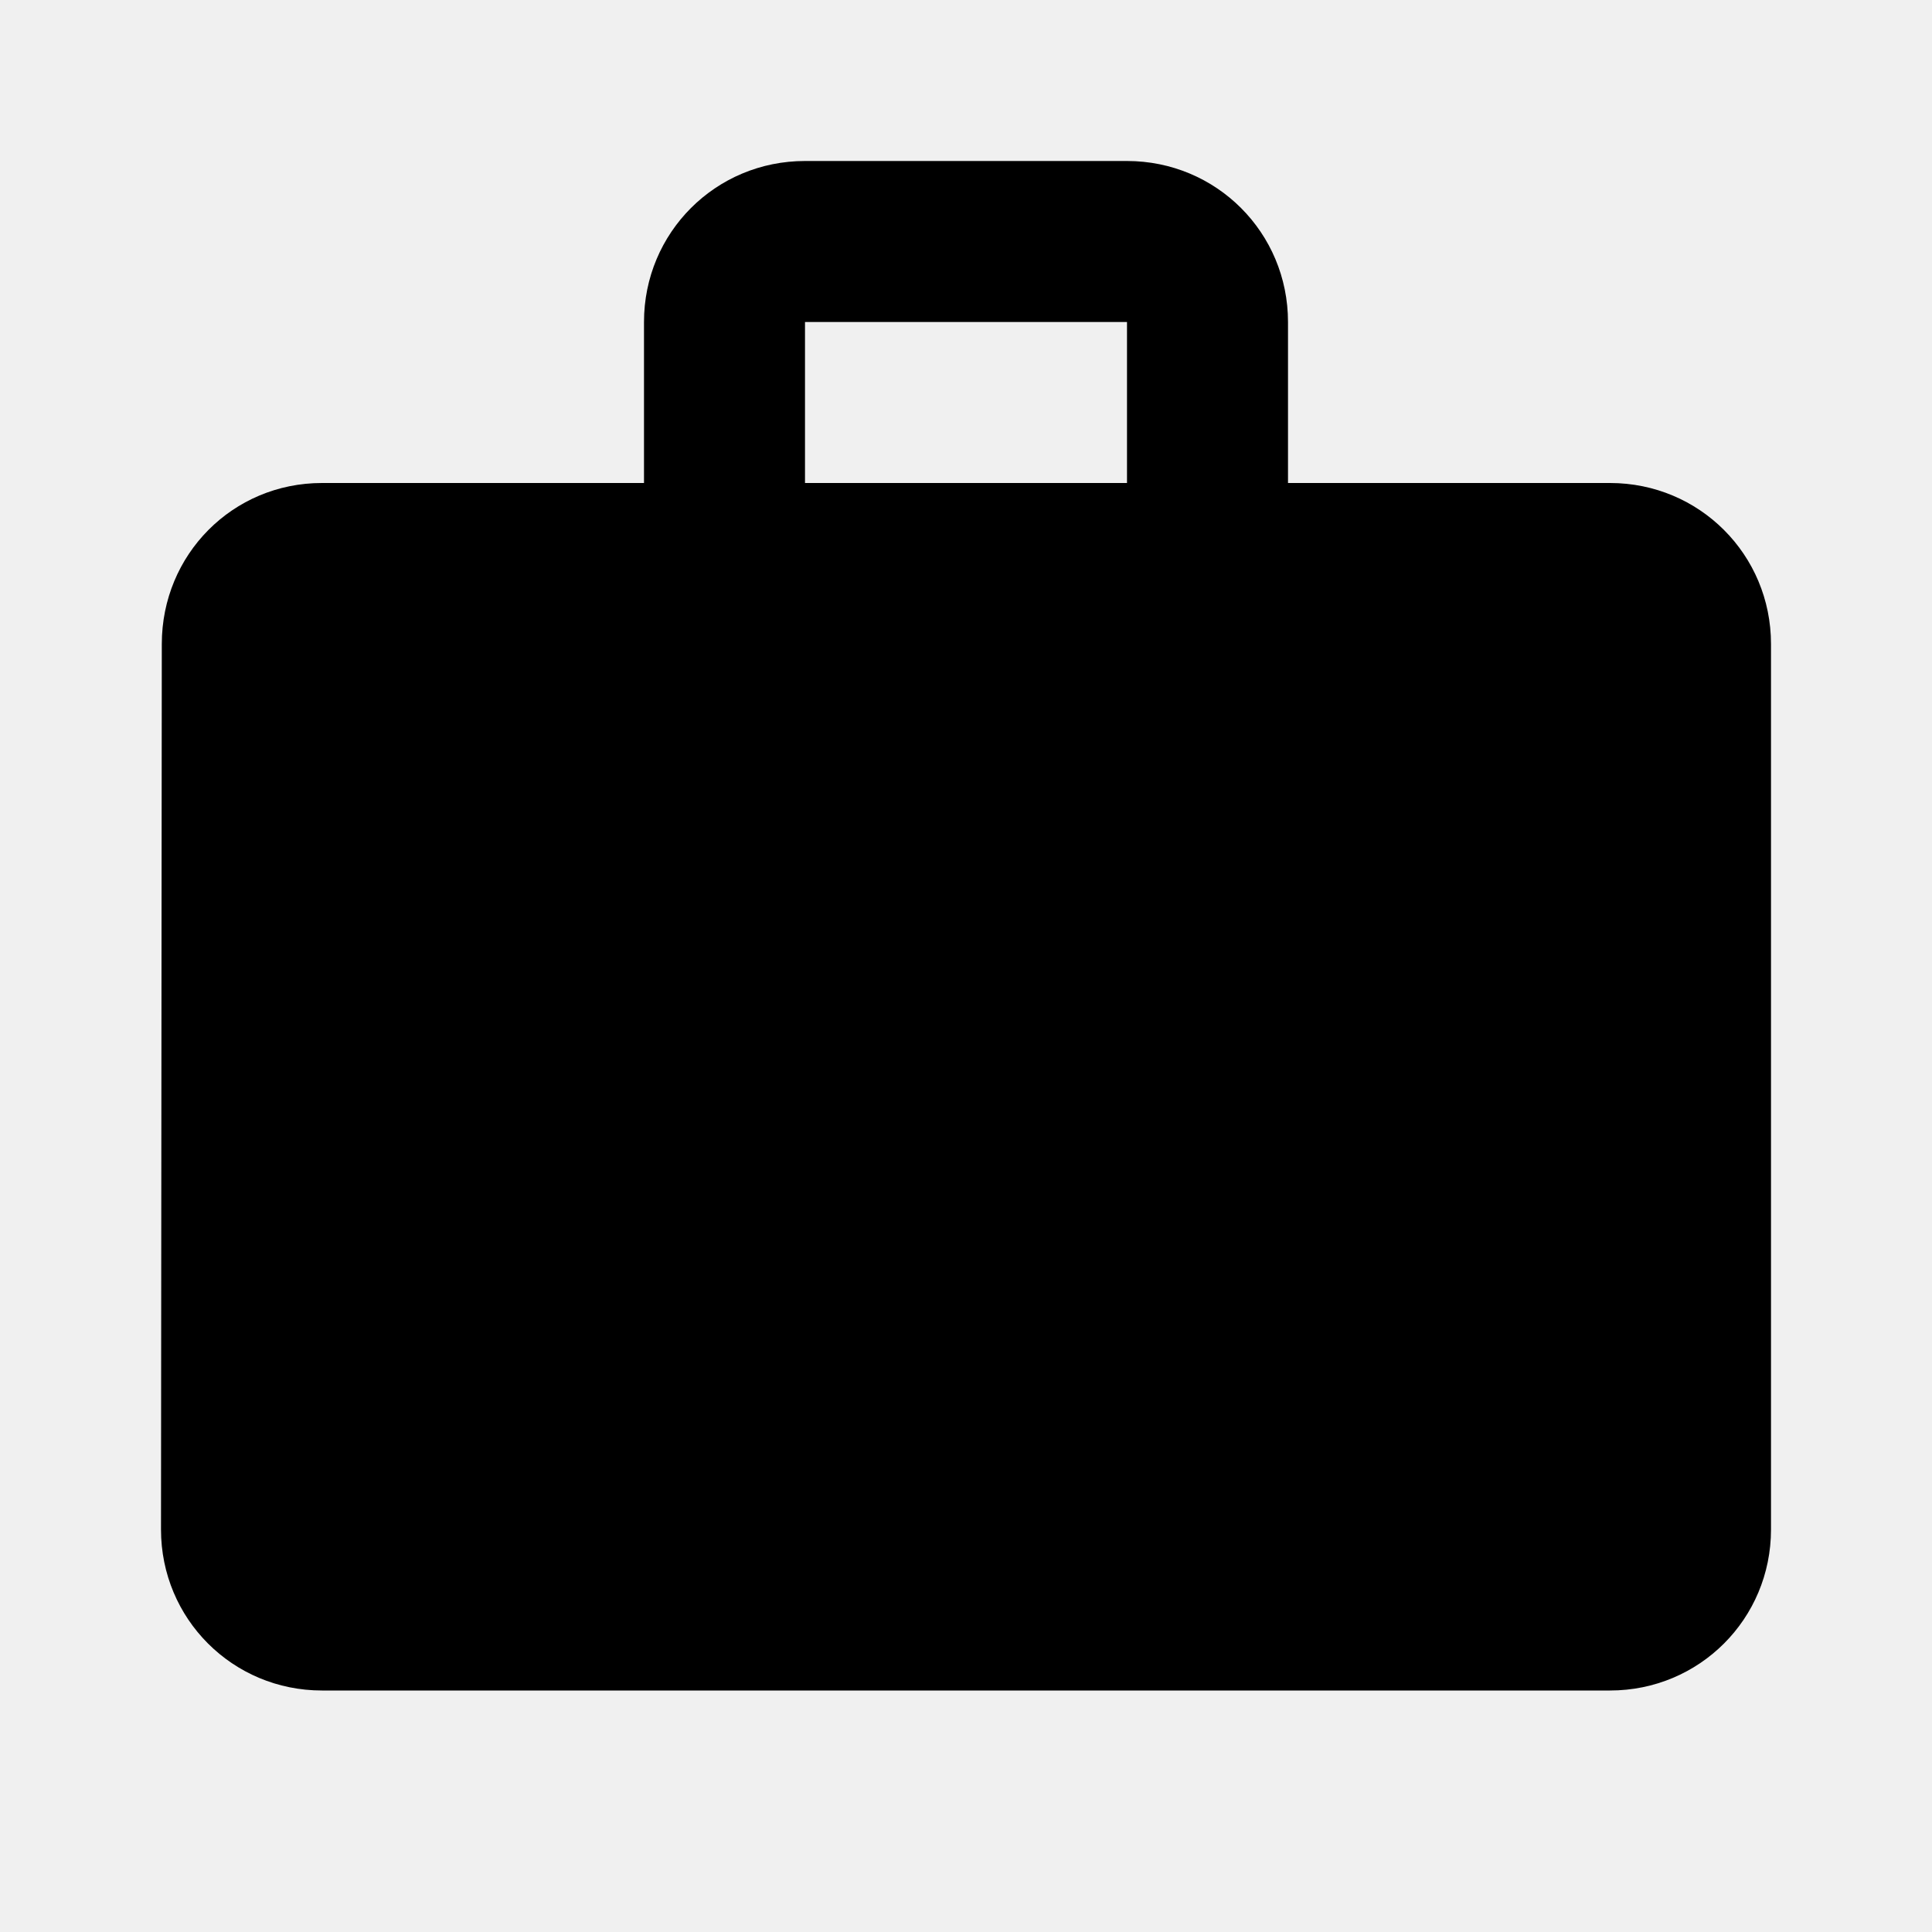
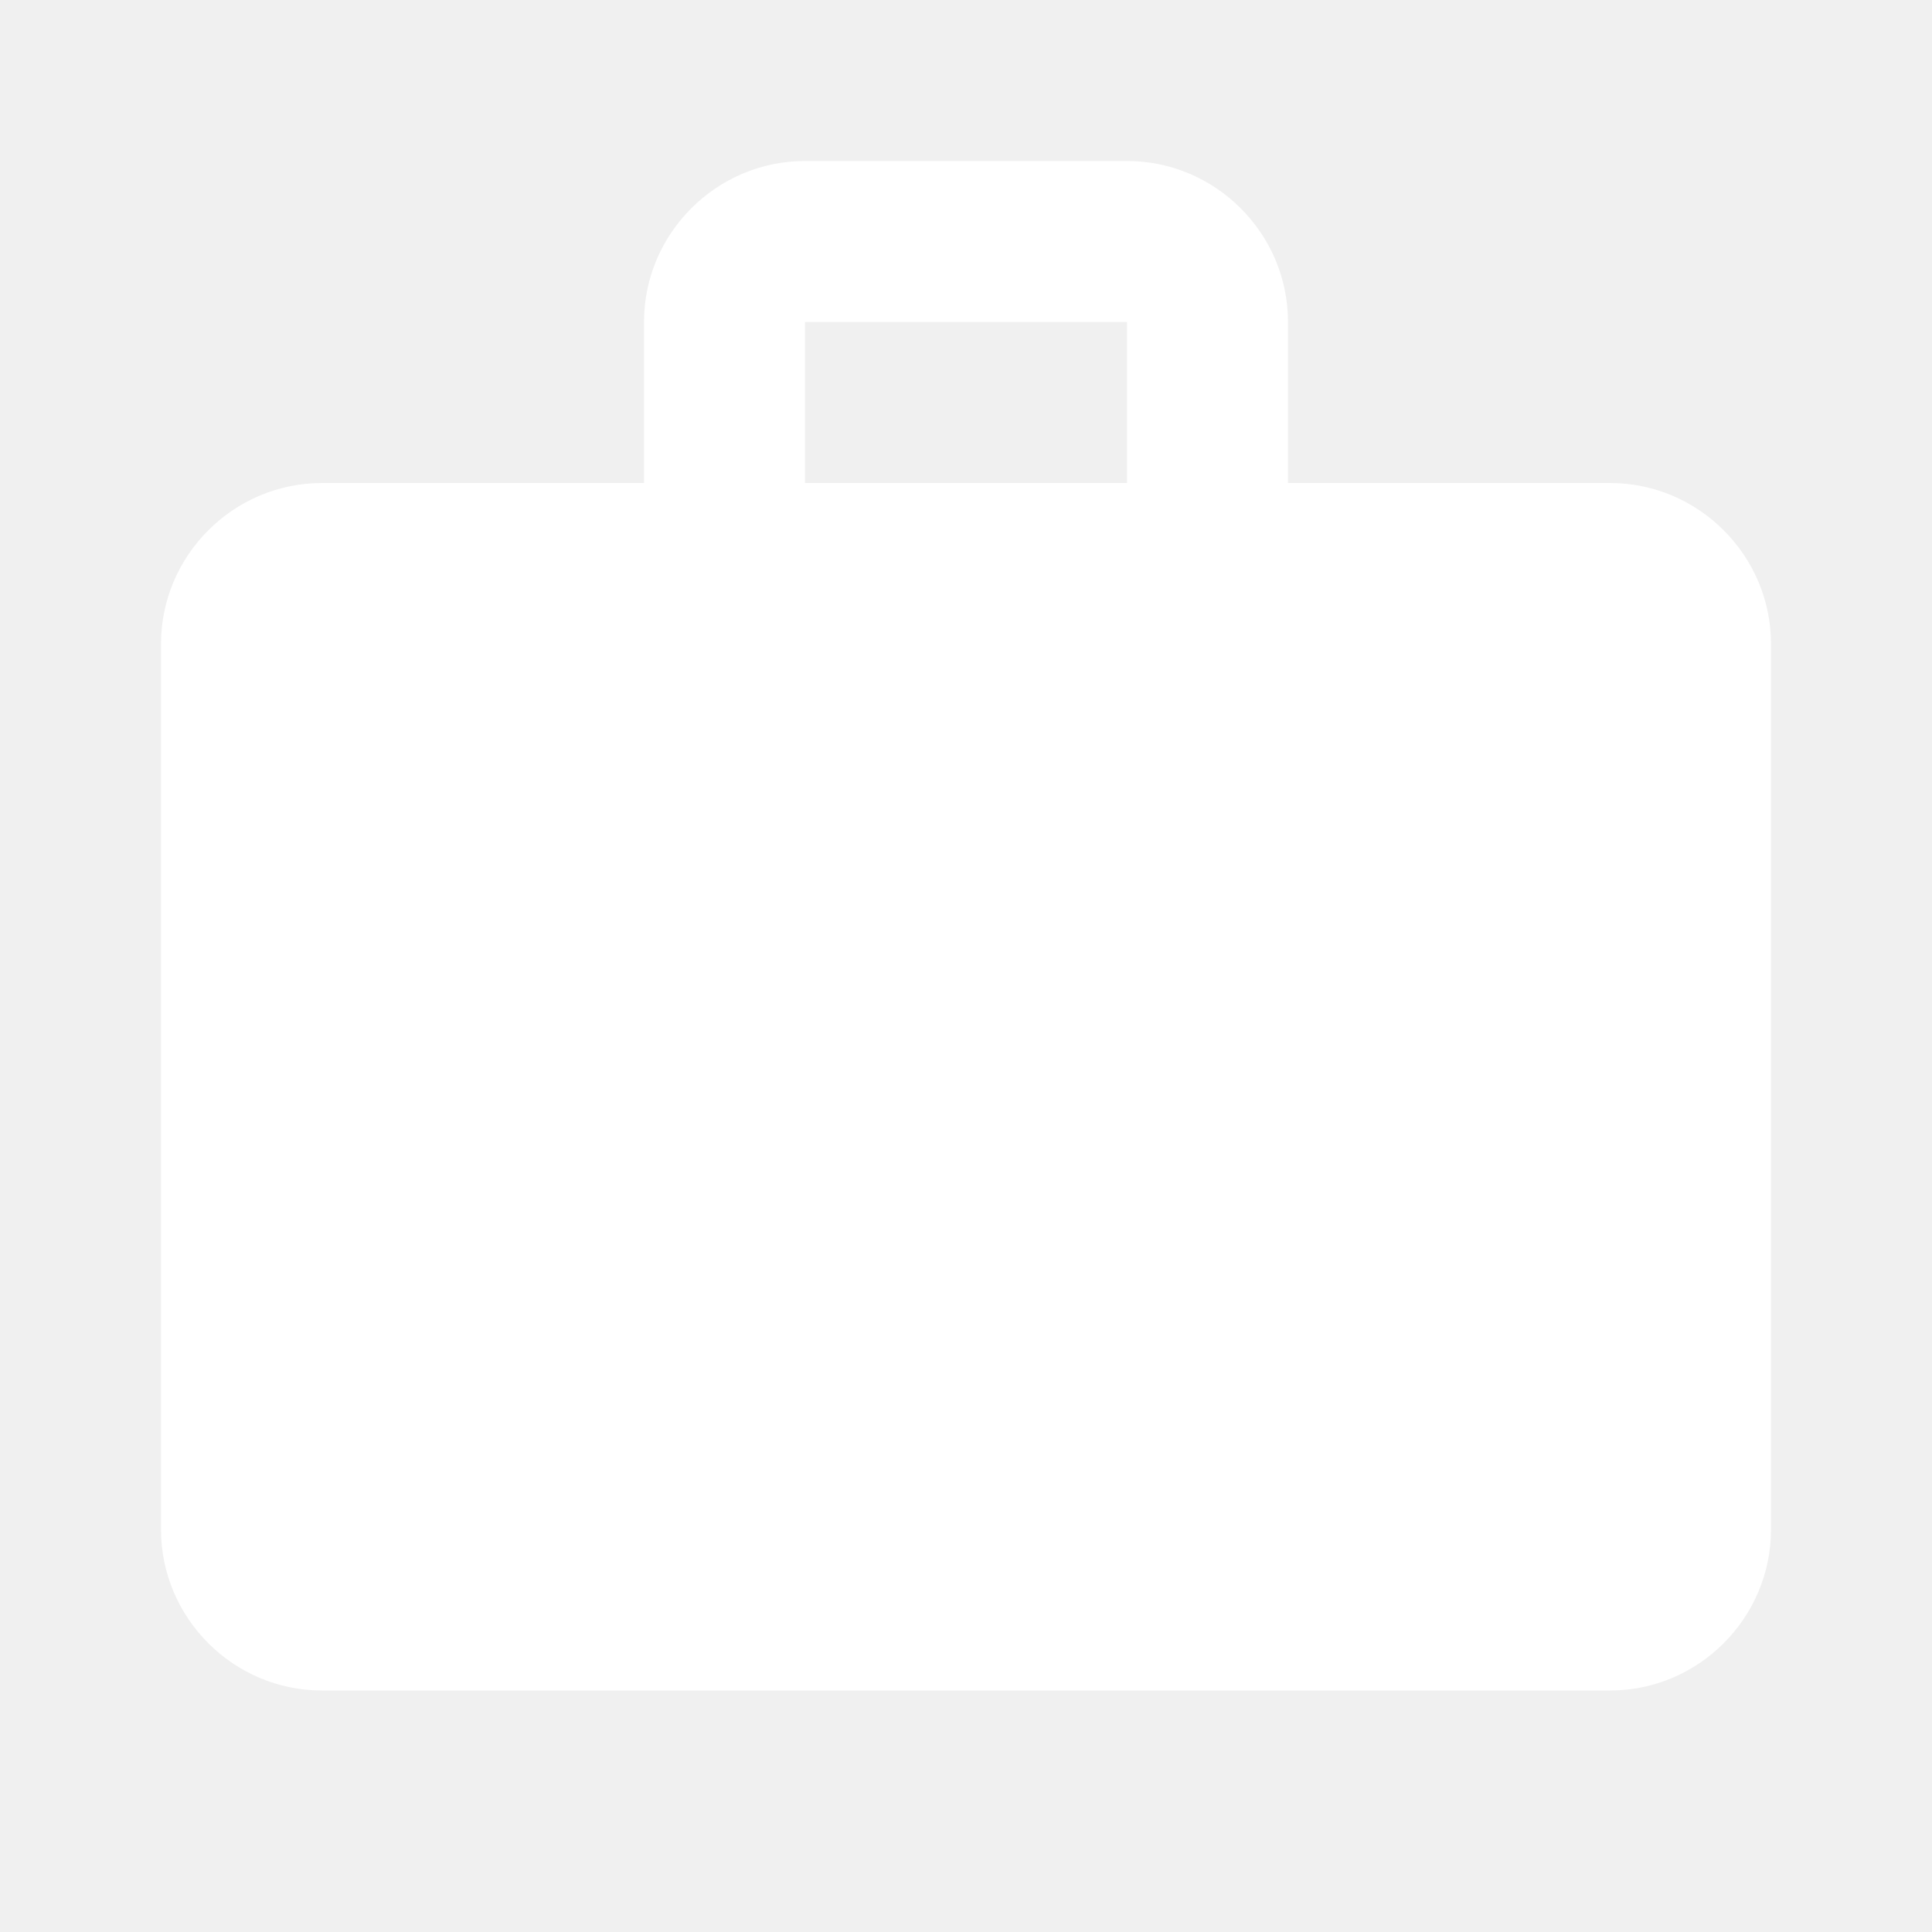
- <svg xmlns="http://www.w3.org/2000/svg" height="24" viewBox="0 0 24 24" width="24">
-   <path d="M0 0h24v24H0z" fill="none" />
-   <path d="M20 6h-4V4c0-1.11-.89-2-2-2h-4c-1.11 0-2 .89-2 2v2H4c-1.11 0-1.99.89-1.99 2L2 19c0 1.11.89 2 2 2h16c1.11 0 2-.89 2-2V8c0-1.11-.89-2-2-2zm-6 0h-4V4h4v2z" />
+ <svg xmlns="http://www.w3.org/2000/svg" version="1.1" id="Layer_1" x="0px" y="0px" viewBox="0 0 24 24" style="enable-background:new 0 0 24 24;" xml:space="preserve">
+   <style type="text/css">
+ 	.st0{fill:none;}
+ 	.st1{fill:#FFFFFF;}
+ </style>
+   <path class="st0" d="M0,0h24v24H0V0z" />
+   <path class="st1" d="M20,6h-4V4c0-1.1-0.9-2-2-2h-4C8.9,2,8,2.9,8,4v2H4C2.9,6,2,6.9,2,8l0,11c0,1.1,0.9,2,2,2h16c1.1,0,2-0.9,2-2V8  C22,6.9,21.1,6,20,6z M14,6h-4V4h4V6z" />
</svg>
